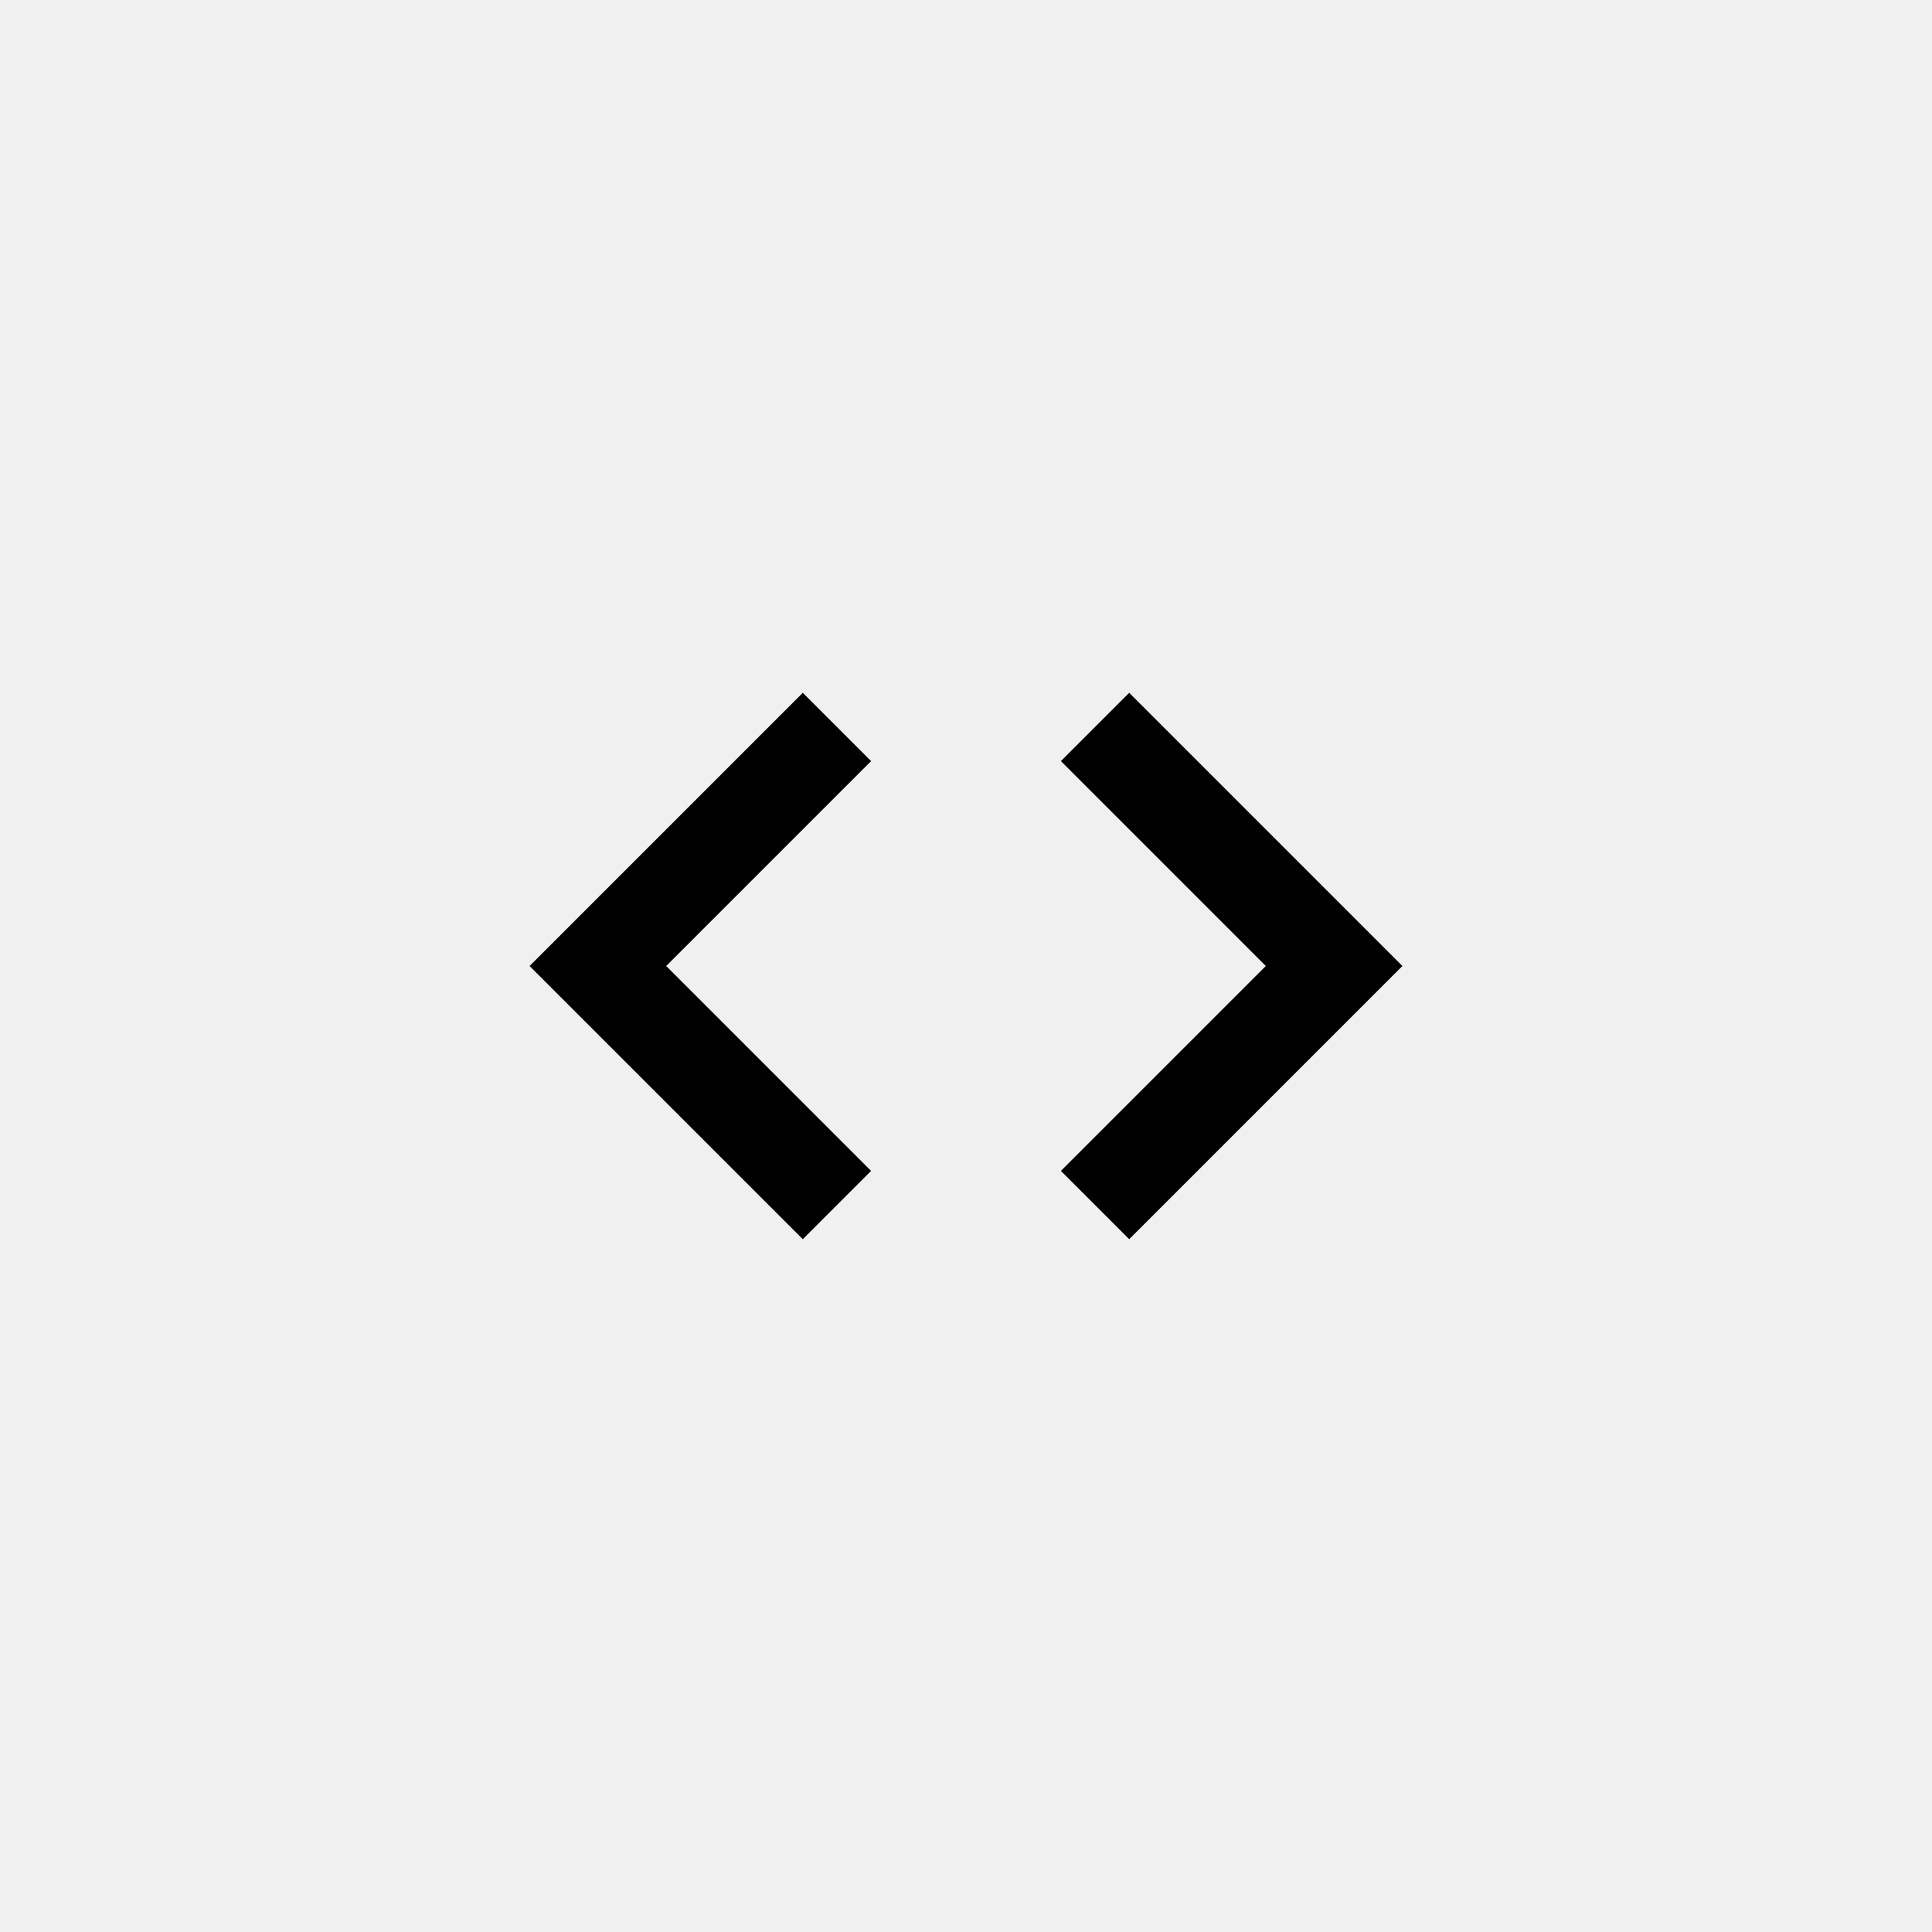
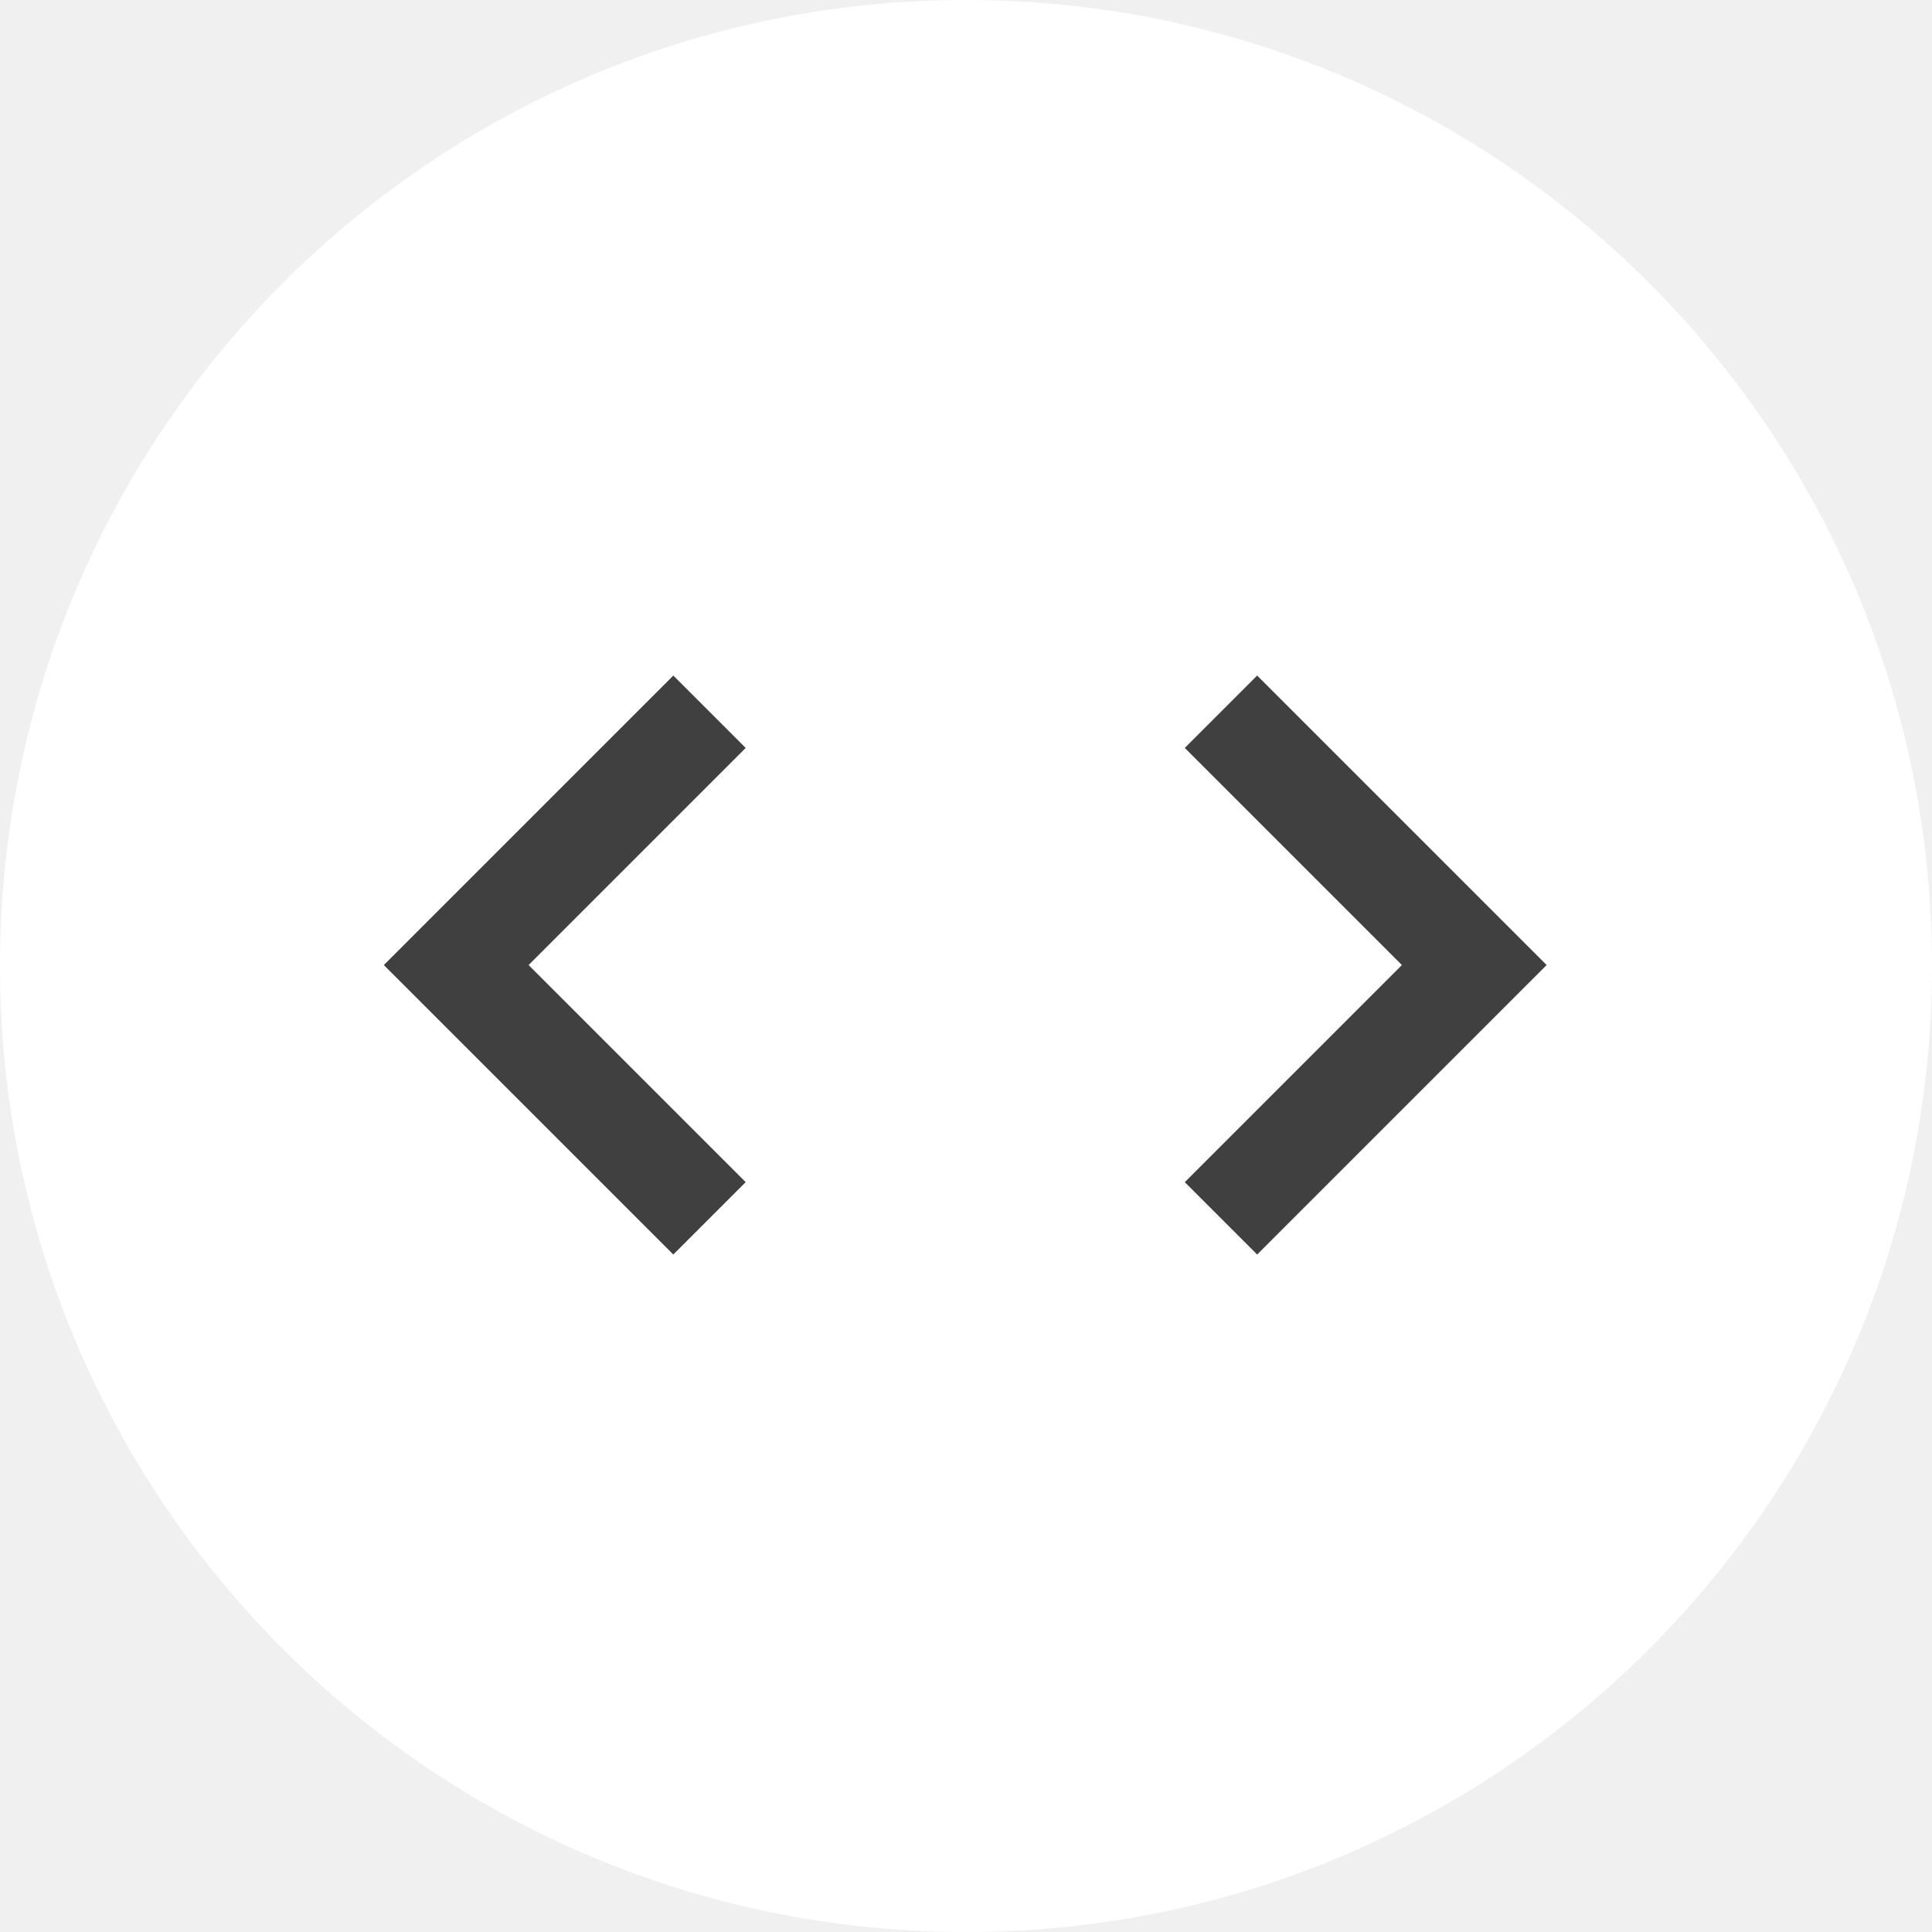
- <svg xmlns="http://www.w3.org/2000/svg" fill="#000000" width="800px" height="800px" viewBox="0 0 1024 1024">
-   <path d="M743.3 512L598.5 656.8l-36.2-36.2L670.9 512 562.3 403.4l36.2-36.2L743.3 512zM425.5 656.8l36.2-36.2L353.1 512l108.6-108.6-36.2-36.2L280.7 512l144.8 144.8z" />
+ <svg xmlns="http://www.w3.org/2000/svg" width="755" height="755" viewBox="0 0 755 755" fill="none">
+   <circle cx="377.5" cy="377.5" r="377.5" fill="white" />
+   <path d="M604.406 377.125L491.281 490.25L463 461.969L547.844 377.125L463 292.281L491.281 264L604.406 377.125ZM263.125 490.25L291.406 461.969L206.562 377.125L291.406 292.281L263.125 264L150 377.125L263.125 490.25Z" fill="#404040" />
</svg>
